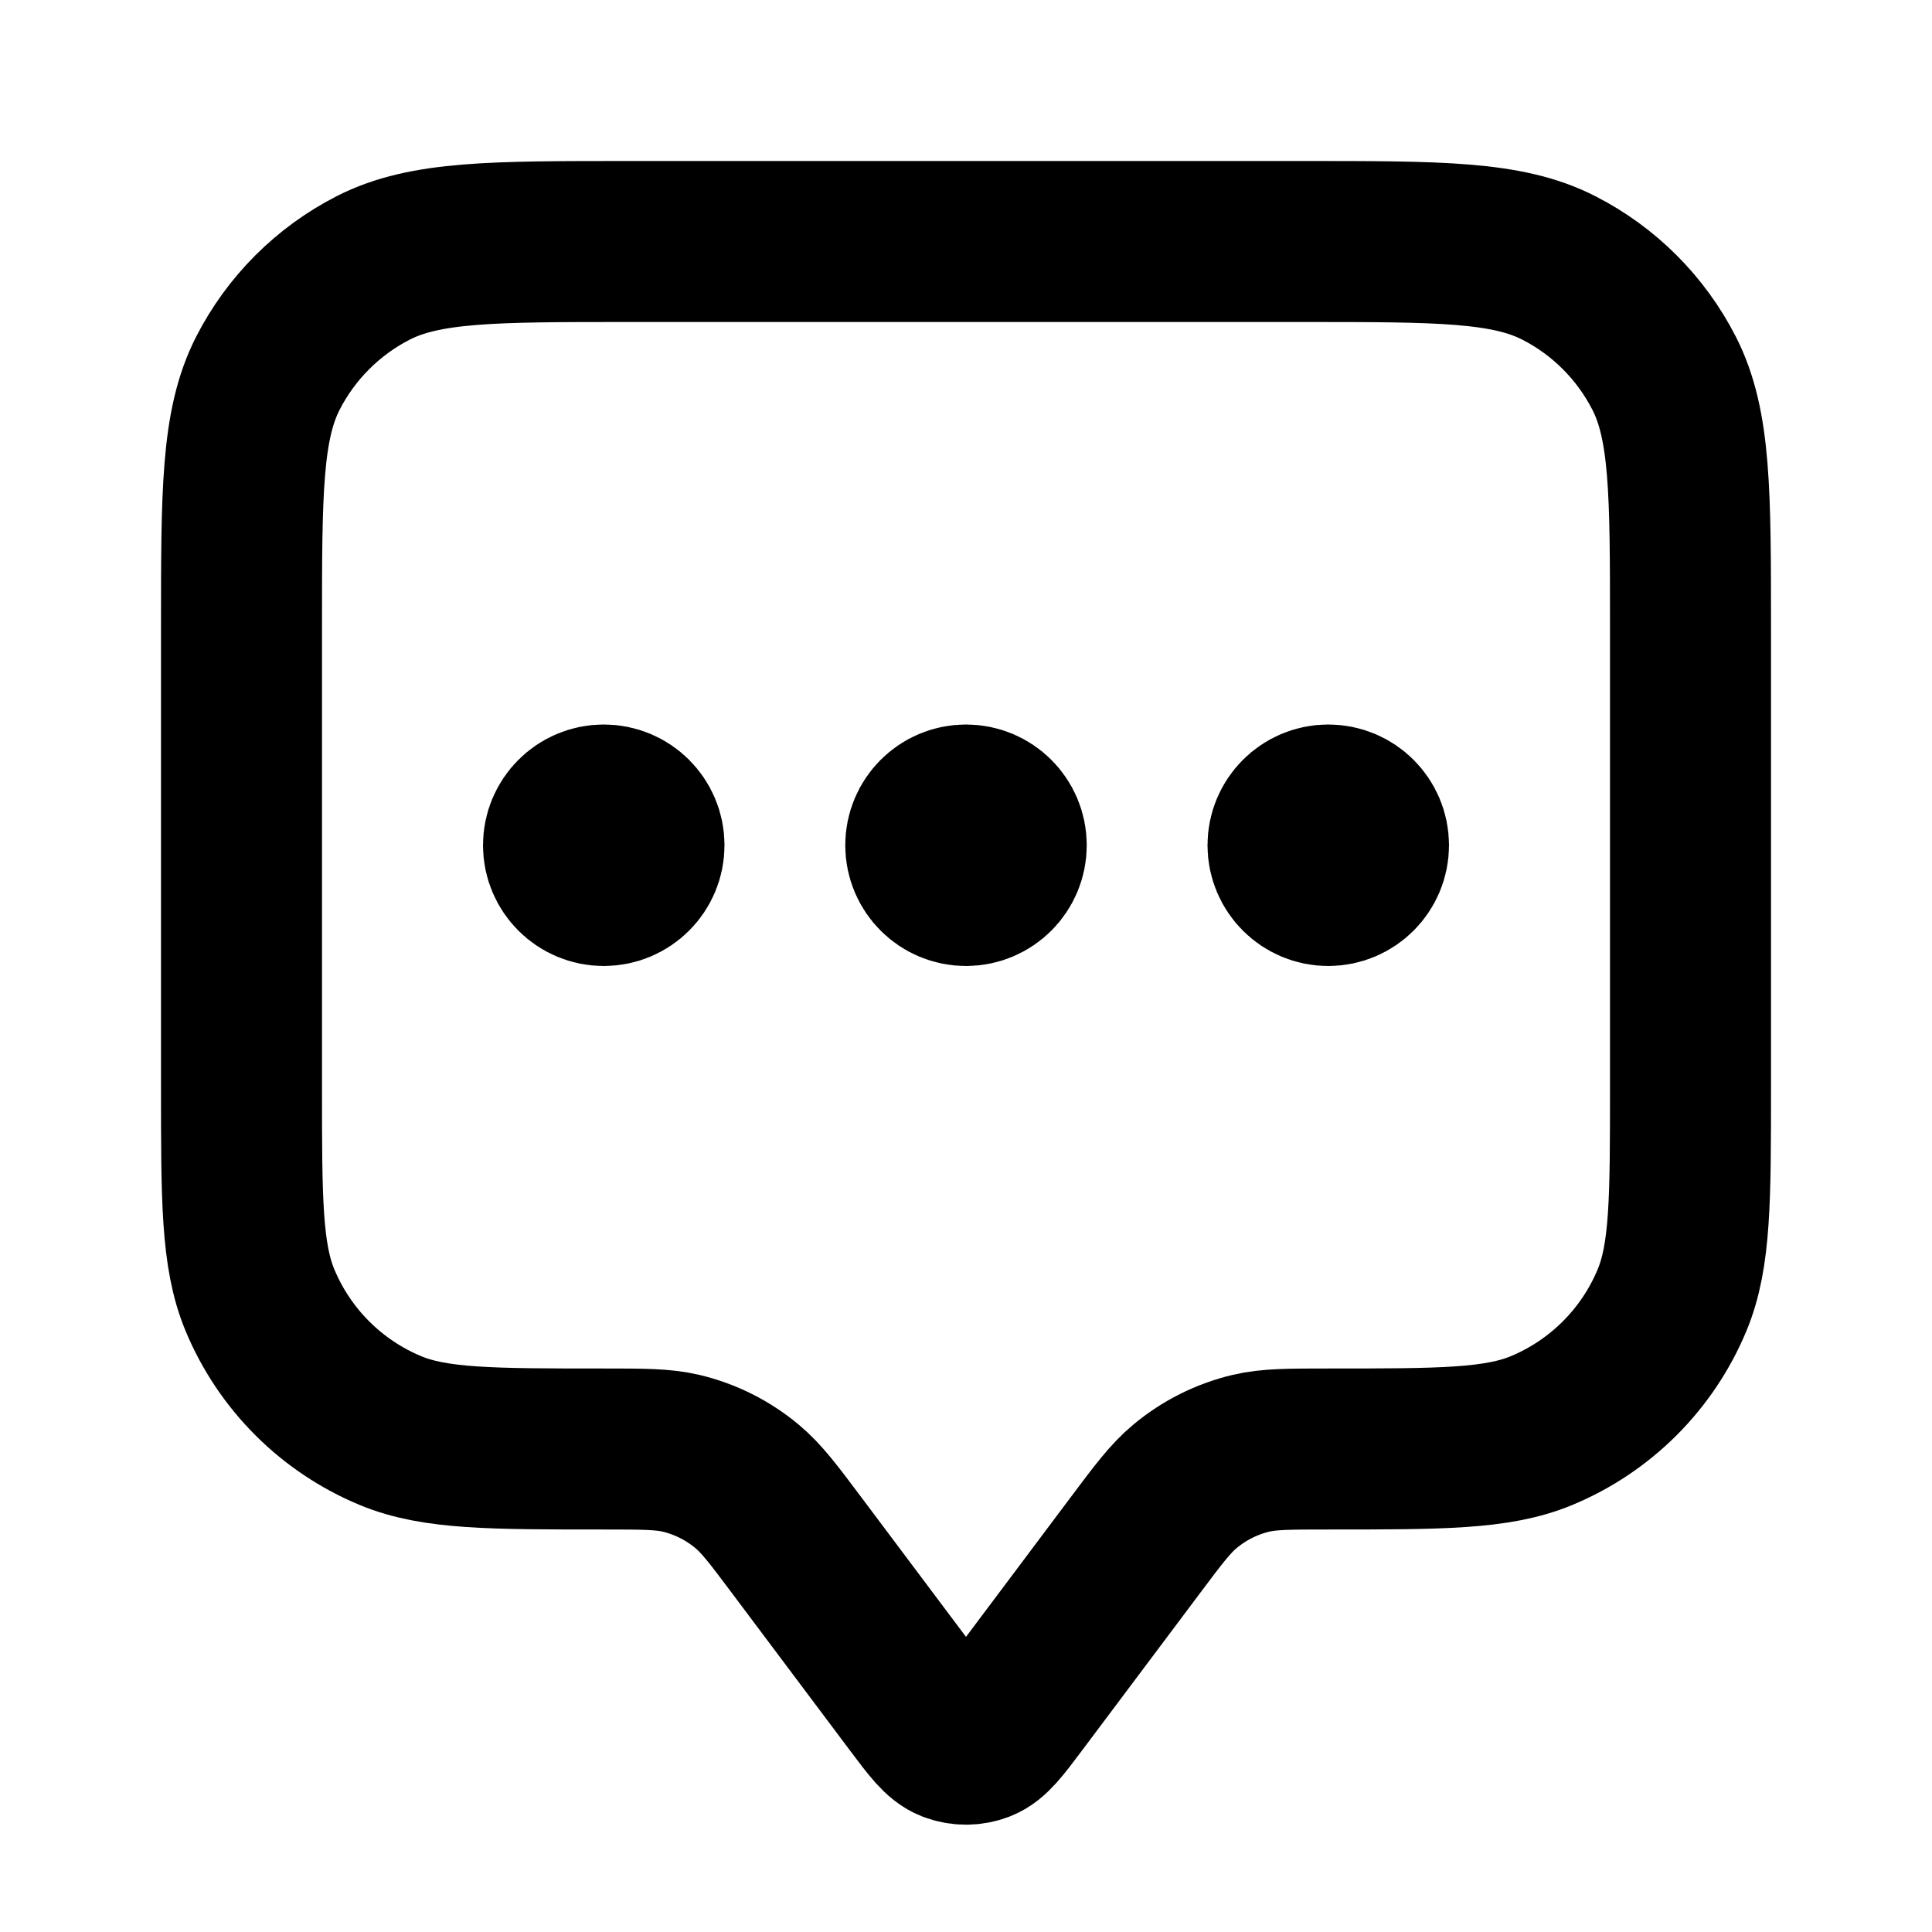
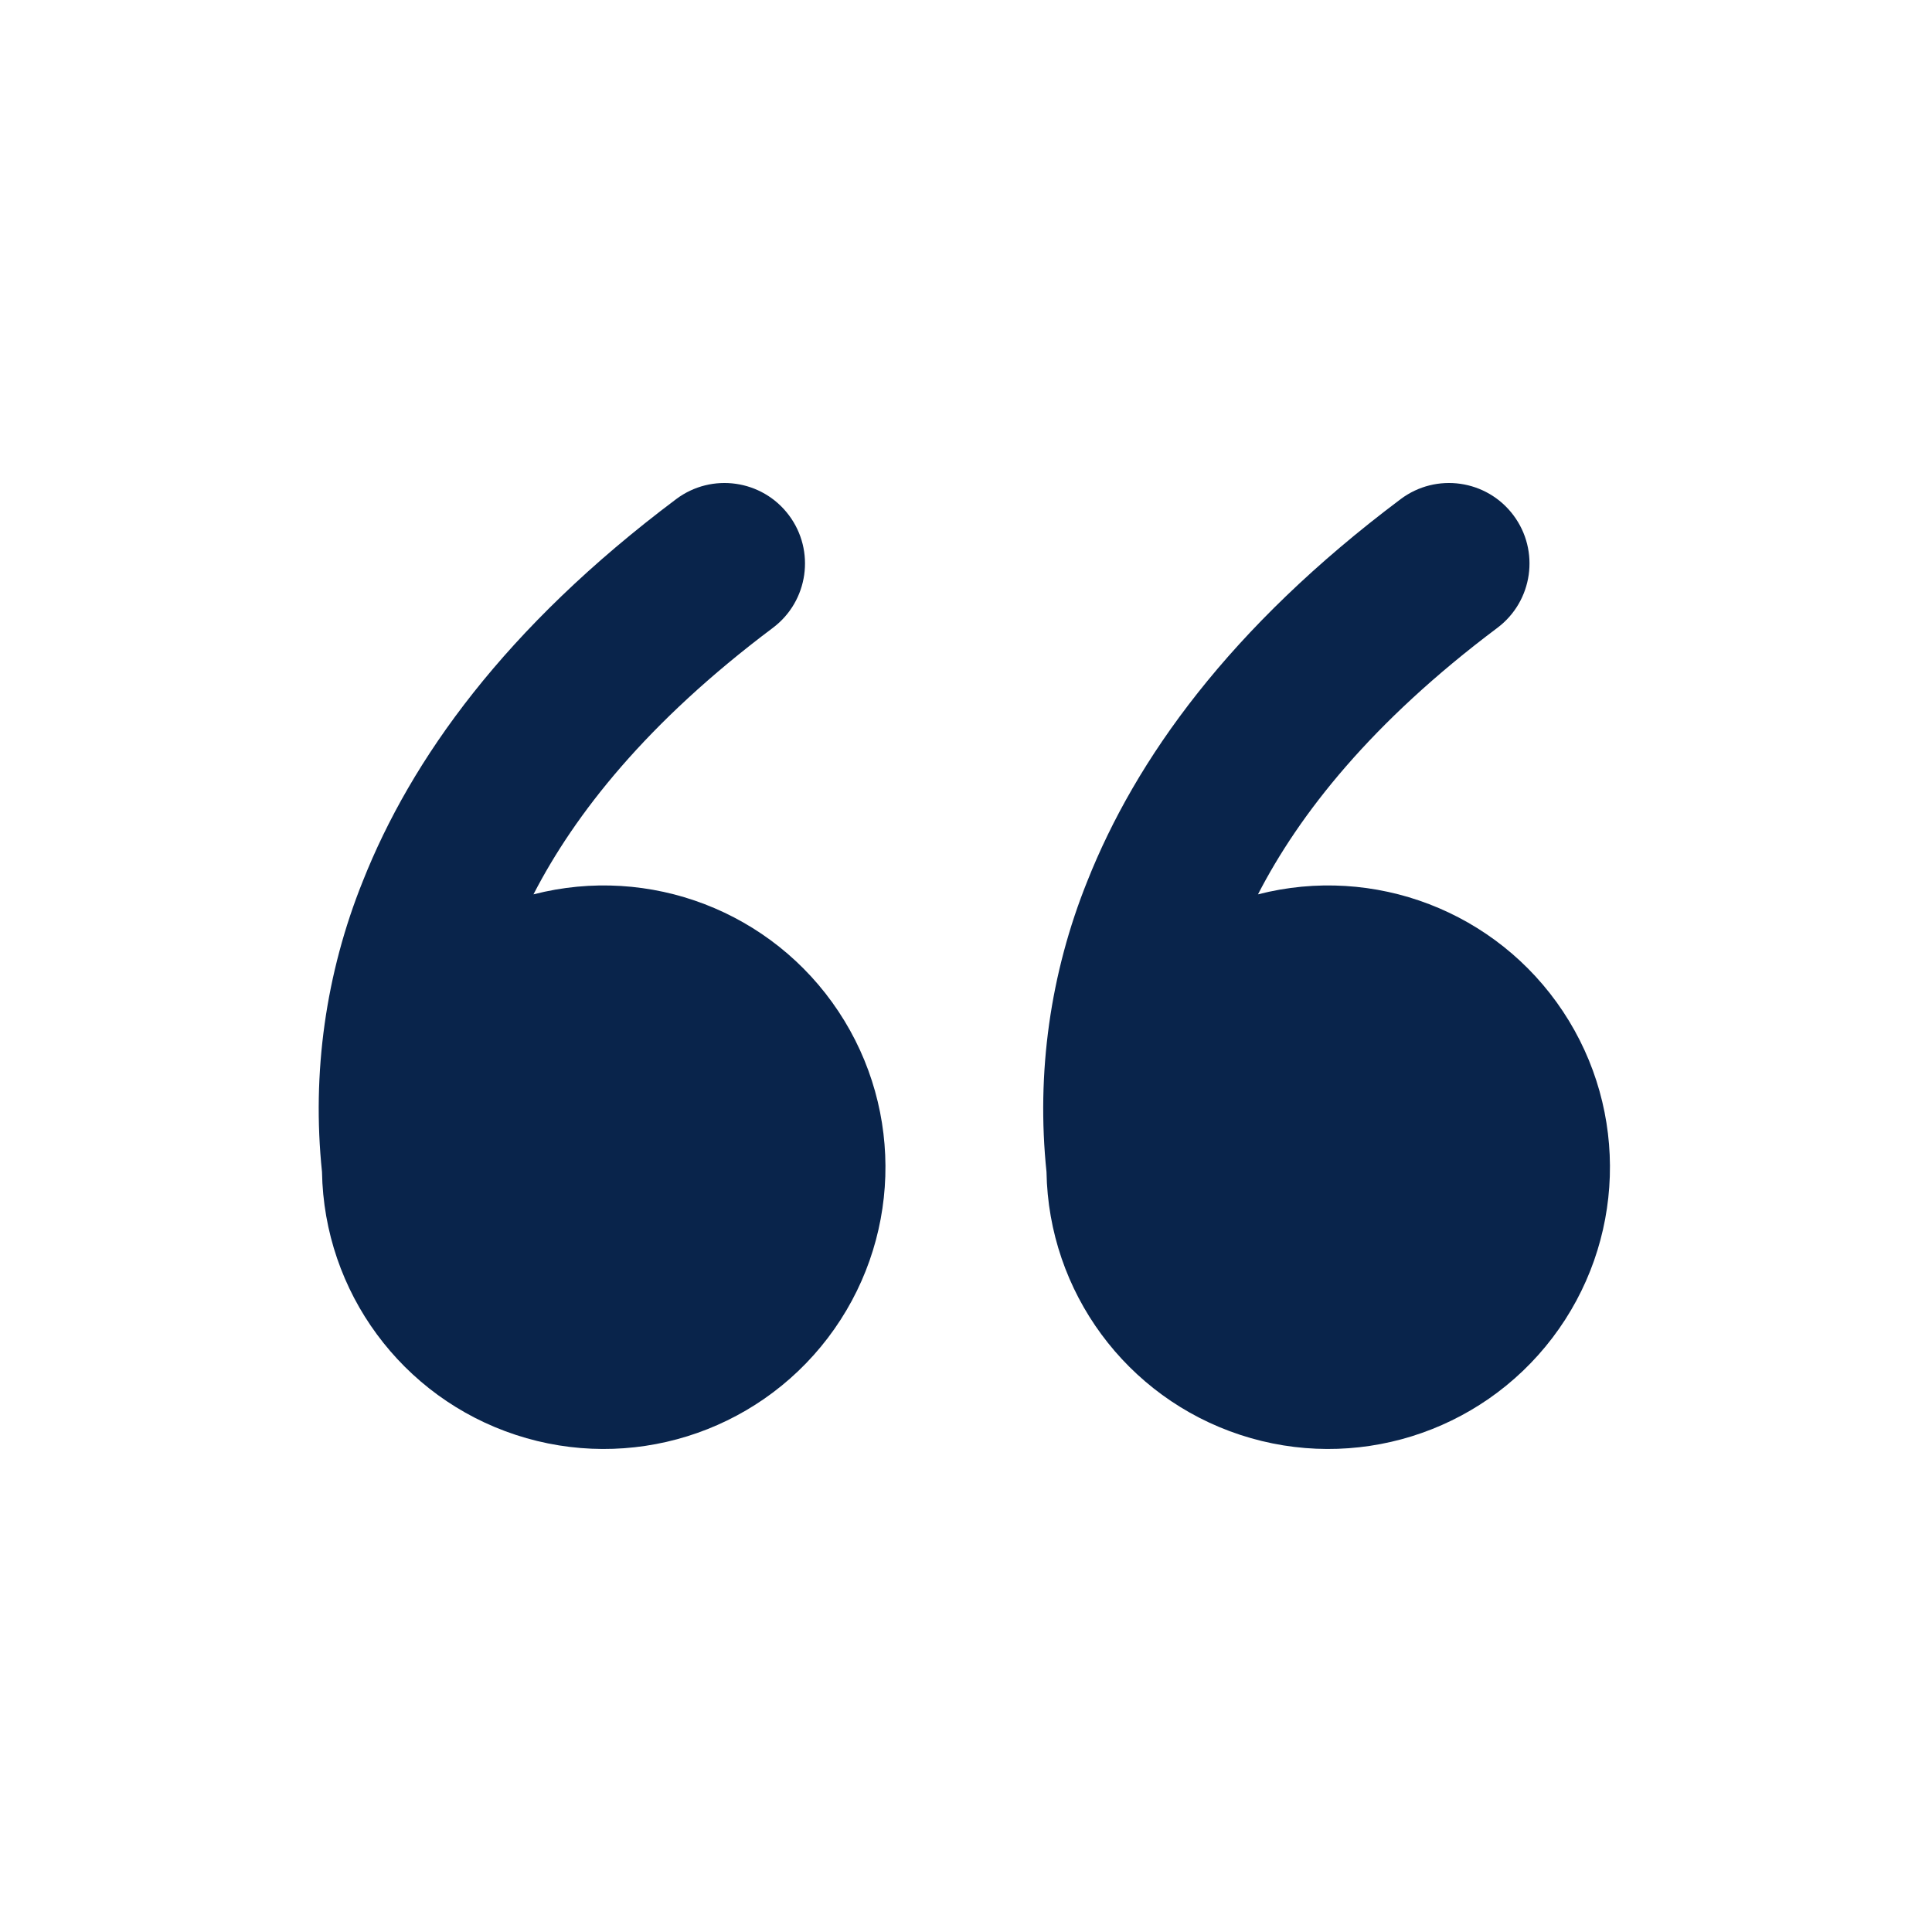
- <svg xmlns="http://www.w3.org/2000/svg" width="100%" height="100%" viewBox="0 0 24 24" fill="none">
-   <path d="M7.5 10.5H7.51M12 10.5H12.01M16.5 10.5H16.51M9.9 19.2L11.36 21.147C11.577 21.436 11.686 21.581 11.819 21.633C11.935 21.678 12.065 21.678 12.181 21.633C12.314 21.581 12.423 21.436 12.64 21.147L14.1 19.2C14.393 18.809 14.54 18.614 14.719 18.465C14.957 18.266 15.238 18.125 15.54 18.053C15.767 18 16.011 18 16.5 18C17.898 18 18.597 18 19.148 17.772C19.883 17.467 20.467 16.883 20.772 16.148C21 15.597 21 14.898 21 13.5V7.8C21 6.12 21 5.28 20.673 4.638C20.385 4.074 19.927 3.615 19.362 3.327C18.72 3 17.88 3 16.2 3H7.8C6.12 3 5.28 3 4.638 3.327C4.074 3.615 3.615 4.074 3.327 4.638C3 5.28 3 6.12 3 7.8V13.5C3 14.898 3 15.597 3.228 16.148C3.533 16.883 4.117 17.467 4.852 17.772C5.403 18 6.102 18 7.5 18C7.989 18 8.233 18 8.46 18.053C8.762 18.125 9.043 18.266 9.281 18.465C9.46 18.614 9.607 18.809 9.9 19.2ZM8 10.5C8 10.776 7.776 11 7.5 11C7.224 11 7 10.776 7 10.5C7 10.224 7.224 10 7.5 10C7.776 10 8 10.224 8 10.5ZM12.5 10.5C12.5 10.776 12.276 11 12 11C11.724 11 11.5 10.776 11.5 10.5C11.5 10.224 11.724 10 12 10C12.276 10 12.5 10.224 12.5 10.5ZM17 10.5C17 10.776 16.776 11 16.5 11C16.224 11 16 10.776 16 10.5C16 10.224 16.224 10 16.5 10C16.776 10 17 10.224 17 10.5Z" stroke="currentColor" stroke-width="2" stroke-linecap="round" stroke-linejoin="round" />
+ <svg xmlns="http://www.w3.org/2000/svg" width="24" height="24">
+   <g fill="none">
+     <path d="M24 0v24H0V0zM12.593 23.258l-.011.002-.071.035-.02.004-.014-.004-.071-.035c-.01-.004-.019-.001-.024.005l-.004.01-.017.428.005.02.01.013.104.074.015.004.012-.004.104-.074.012-.016.004-.017-.017-.427c-.002-.01-.009-.017-.017-.018m.265-.113-.013.002-.185.093-.01.01-.003.011.018.43.005.012.008.007.201.093c.012.004.023 0 .029-.008l.004-.014-.034-.614c-.003-.012-.01-.02-.02-.022m-.715.002a.023.023 0 0 0-.027.006l-.006.014-.034.614c0 .012.007.02.017.024l.015-.002.201-.093.01-.008.004-.011.017-.43-.003-.012-.01-.01z" />
+     <path fill="#09244B" d="M8.4 6.2a1 1 0 0 1 1.2 1.6c-1.564 1.173-2.46 2.314-2.973 3.31A3.5 3.5 0 1 1 4 14.558a7.565 7.565 0 0 1 .508-3.614C5.105 9.438 6.272 7.796 8.4 6.2m9 0a1 1 0 0 1 1.2 1.6c-1.564 1.173-2.46 2.314-2.973 3.31A3.5 3.5 0 1 1 13 14.558a7.565 7.565 0 0 1 .508-3.614c.598-1.506 1.764-3.148 3.892-4.744" />
+   </g>
</svg>
